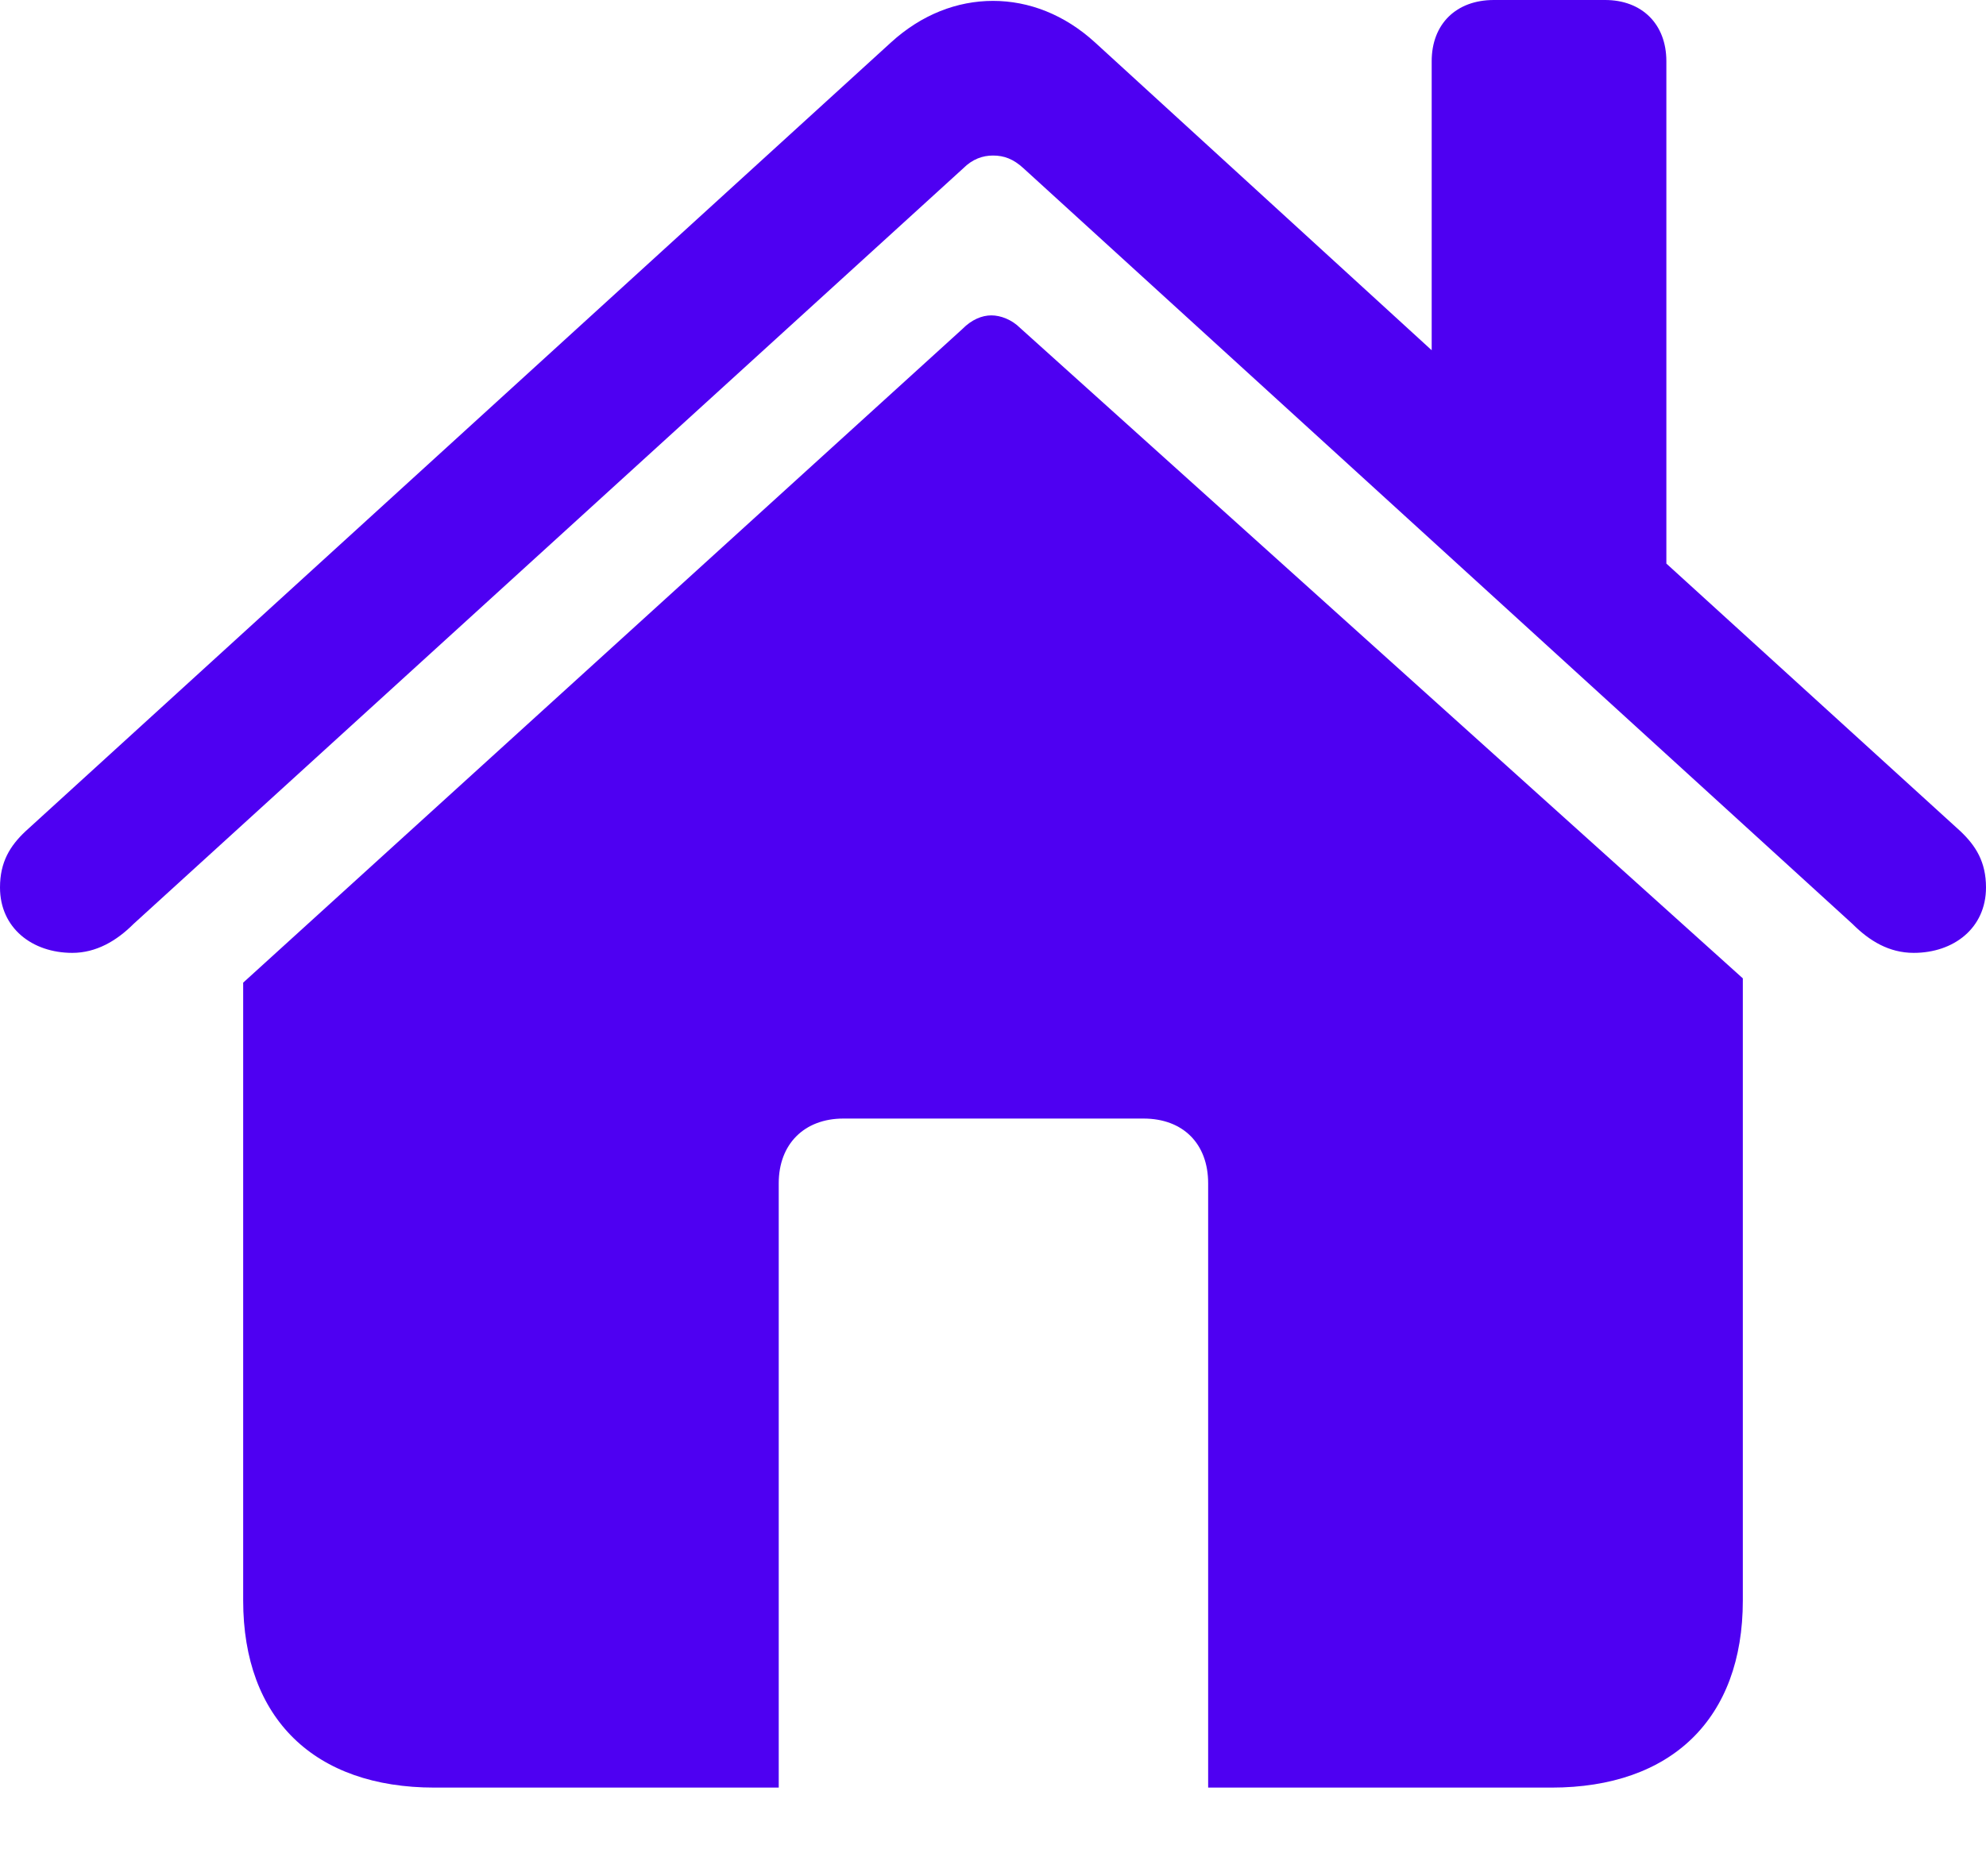
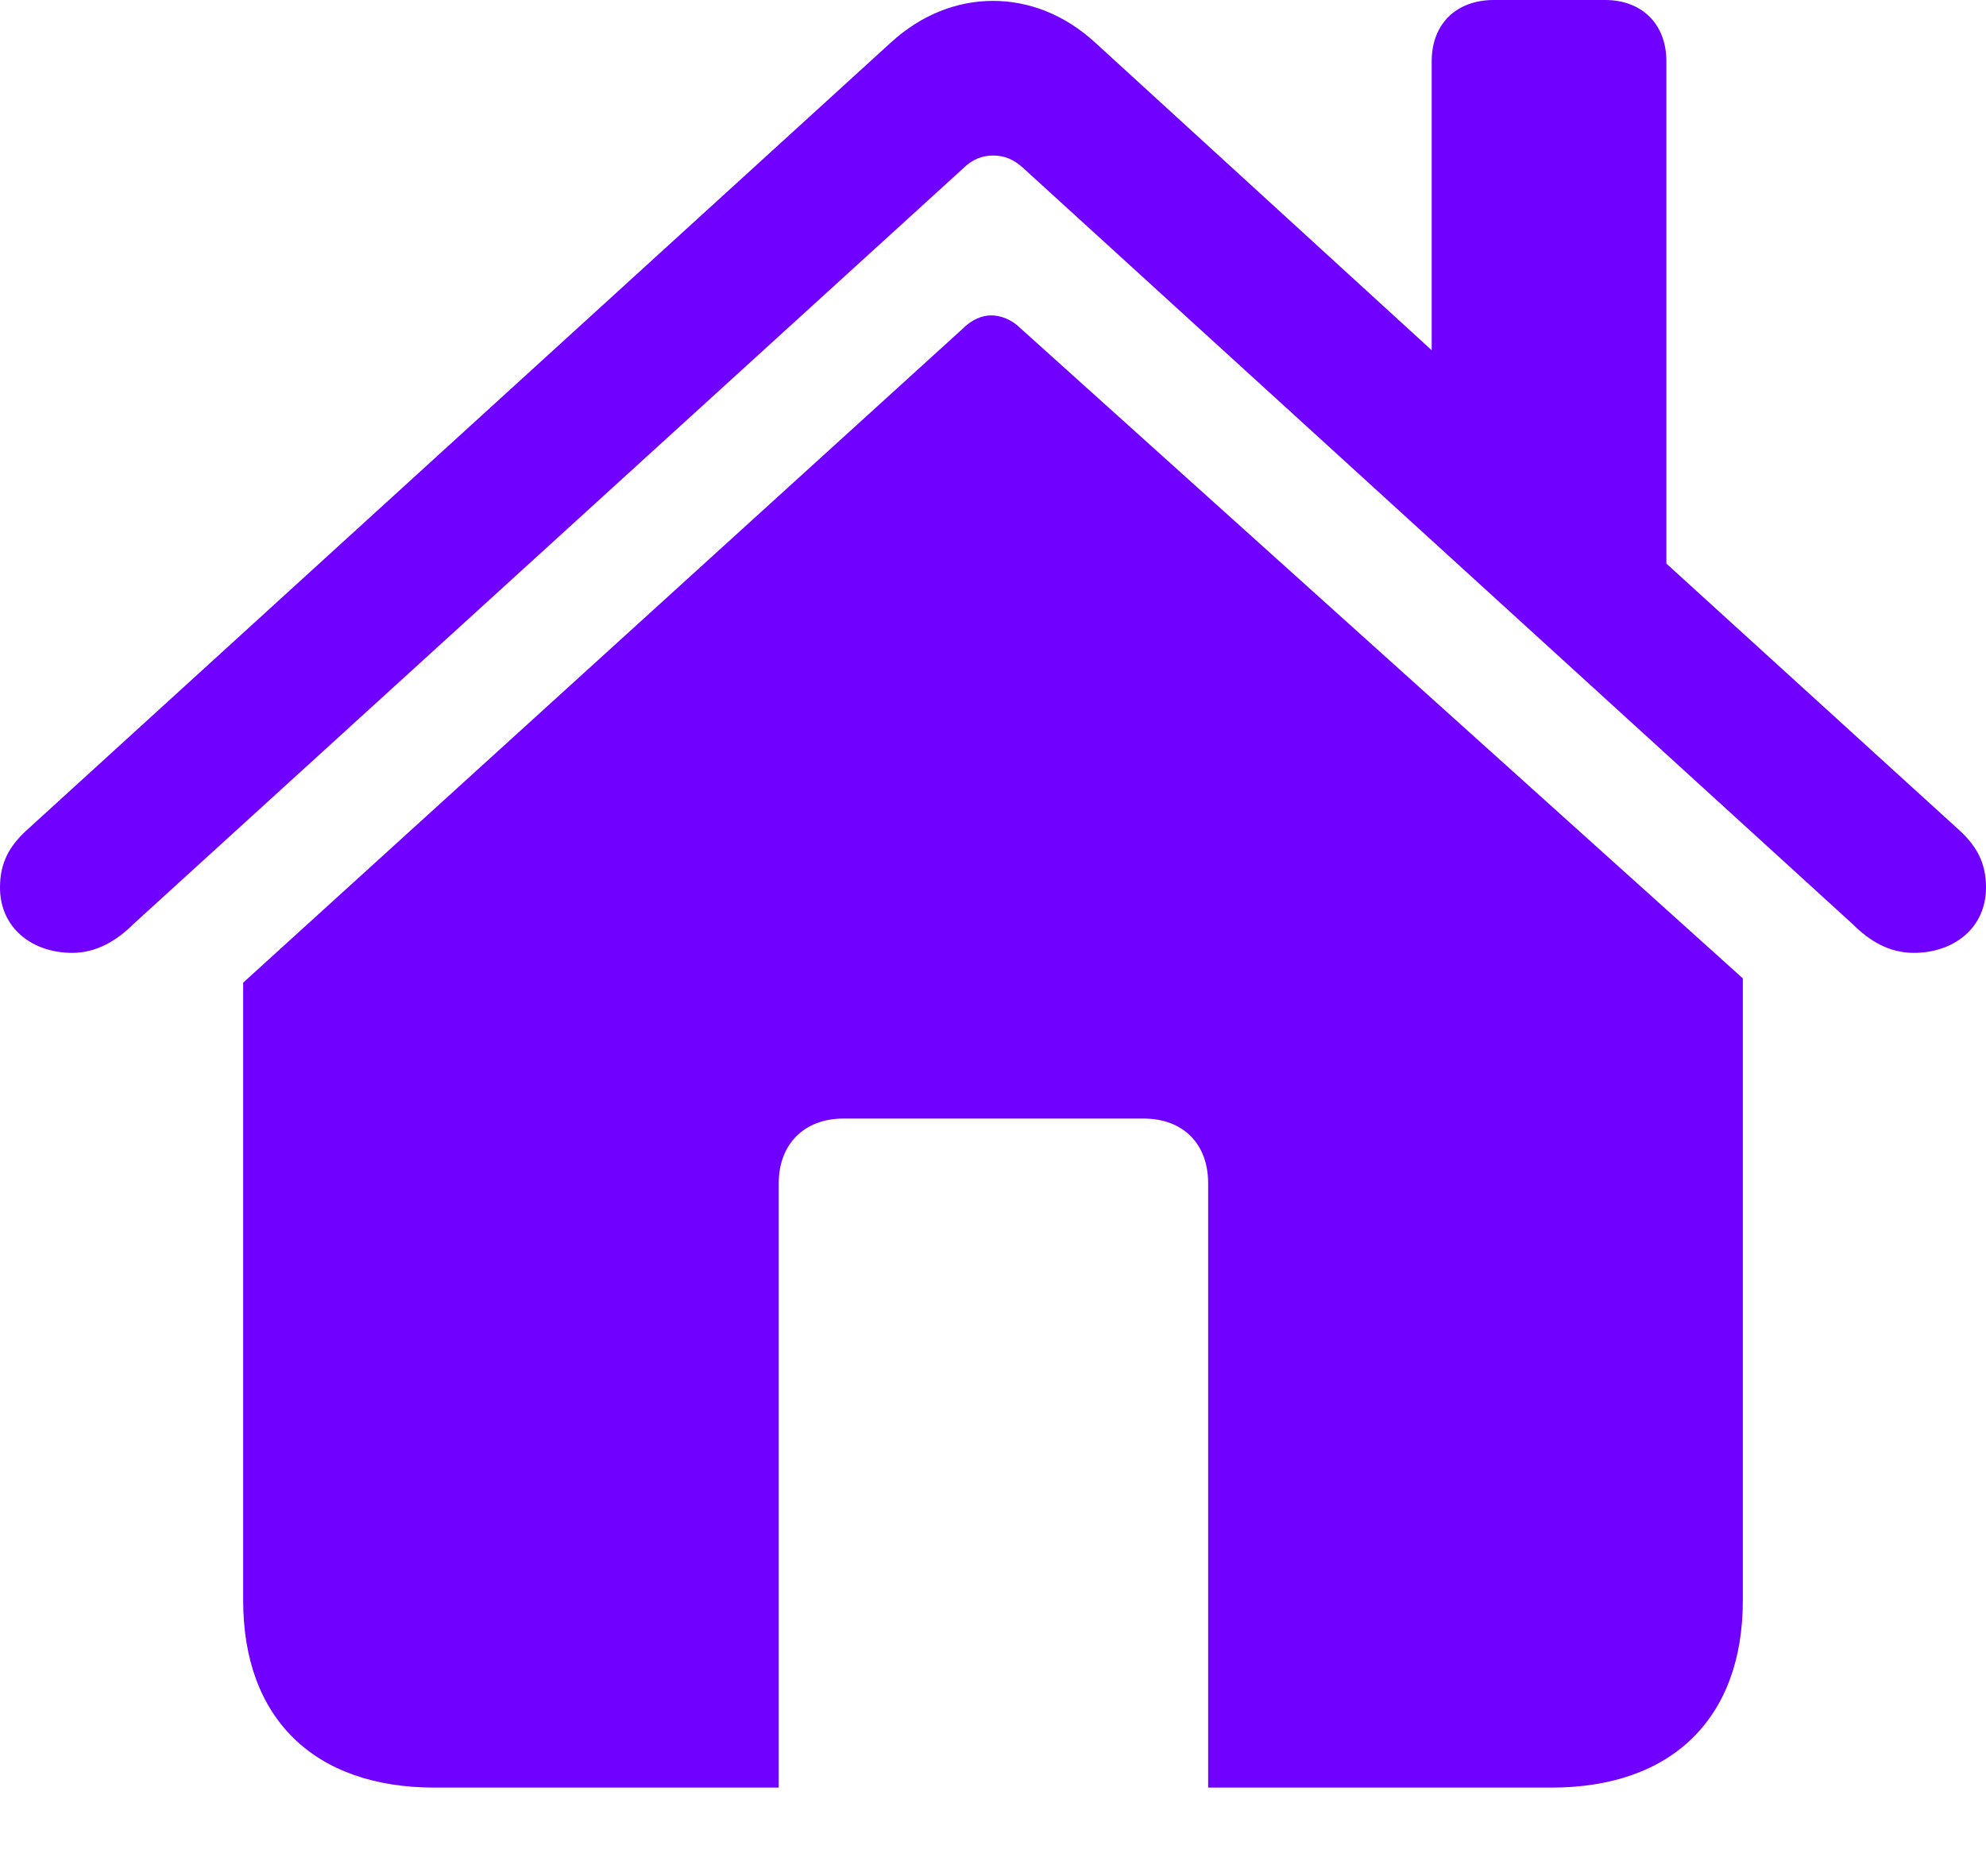
<svg xmlns="http://www.w3.org/2000/svg" width="18" height="17" viewBox="0 0 18 17" fill="none">
-   <path d="M0 8.045C0 8.414 0.293 8.638 0.655 8.638C0.871 8.638 1.056 8.53 1.21 8.376L8.73 1.526C8.815 1.441 8.908 1.41 9 1.41C9.1 1.41 9.185 1.441 9.277 1.526L16.79 8.376C16.944 8.53 17.122 8.638 17.345 8.638C17.707 8.638 18 8.414 18 8.045C18 7.813 17.907 7.667 17.769 7.536L15.103 5.109V0.555C15.103 0.216 14.879 0 14.548 0H13.539C13.2 0 12.976 0.216 12.976 0.555V3.175L9.925 0.385C9.647 0.131 9.324 0.008 9 0.008C8.676 0.008 8.353 0.131 8.075 0.385L0.231 7.536C0.092 7.667 0 7.813 0 8.045ZM2.204 14.509C2.204 15.581 2.851 16.205 3.938 16.205H7.058V10.726C7.058 10.372 7.289 10.14 7.644 10.14H10.364C10.726 10.14 10.95 10.372 10.95 10.726V16.205H14.062C15.149 16.205 15.796 15.581 15.796 14.509V8.869L9.247 2.974C9.17 2.897 9.069 2.859 8.985 2.859C8.9 2.859 8.807 2.897 8.723 2.982L2.204 8.908V14.509Z" fill="#4E00F2" />
+   <path d="M0 8.045C0 8.414 0.293 8.638 0.655 8.638C0.871 8.638 1.056 8.53 1.21 8.376L8.73 1.526C8.815 1.441 8.908 1.41 9 1.41C9.1 1.41 9.185 1.441 9.277 1.526L16.79 8.376C16.944 8.53 17.122 8.638 17.345 8.638C17.707 8.638 18 8.414 18 8.045C18 7.813 17.907 7.667 17.769 7.536L15.103 5.109V0.555C15.103 0.216 14.879 0 14.548 0H13.539C13.2 0 12.976 0.216 12.976 0.555V3.175L9.925 0.385C9.647 0.131 9.324 0.008 9 0.008C8.676 0.008 8.353 0.131 8.075 0.385L0.231 7.536C0.092 7.667 0 7.813 0 8.045ZM2.204 14.509C2.204 15.581 2.851 16.205 3.938 16.205H7.058V10.726C7.058 10.372 7.289 10.14 7.644 10.14H10.364C10.726 10.14 10.95 10.372 10.95 10.726V16.205H14.062C15.149 16.205 15.796 15.581 15.796 14.509V8.869L9.247 2.974C9.17 2.897 9.069 2.859 8.985 2.859C8.9 2.859 8.807 2.897 8.723 2.982L2.204 8.908V14.509Z" fill="#7000ff" />
</svg>
